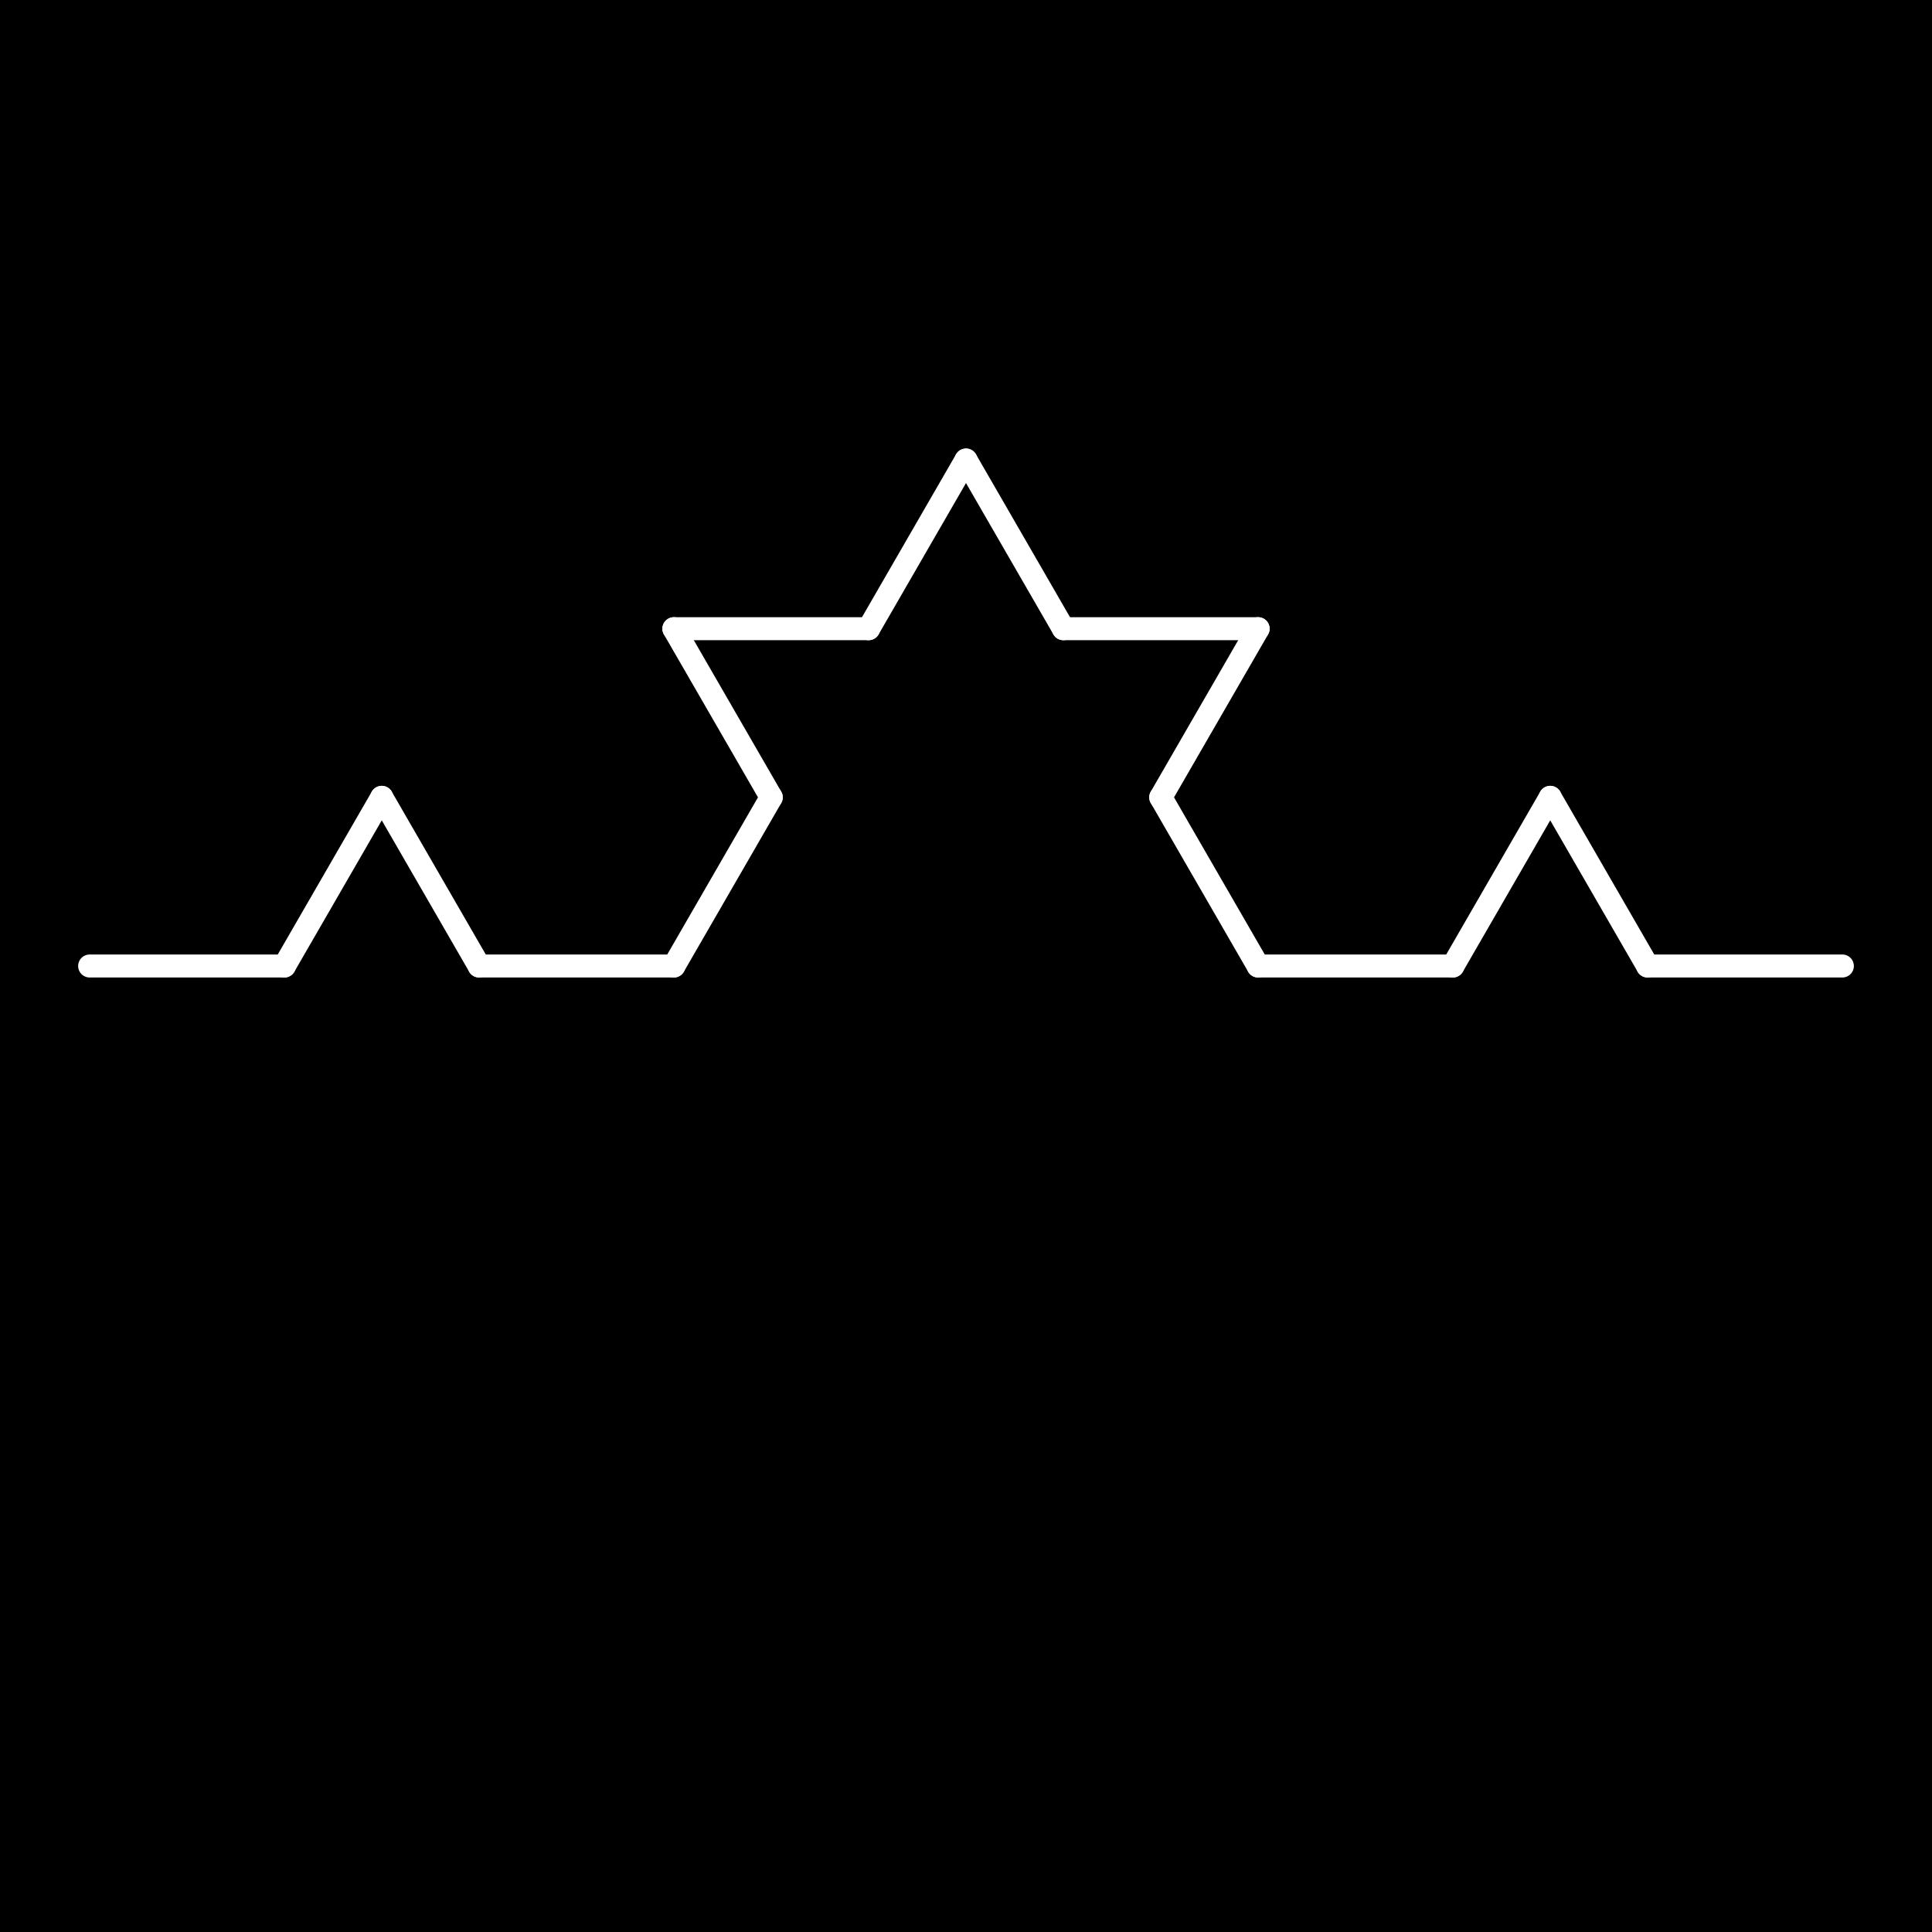
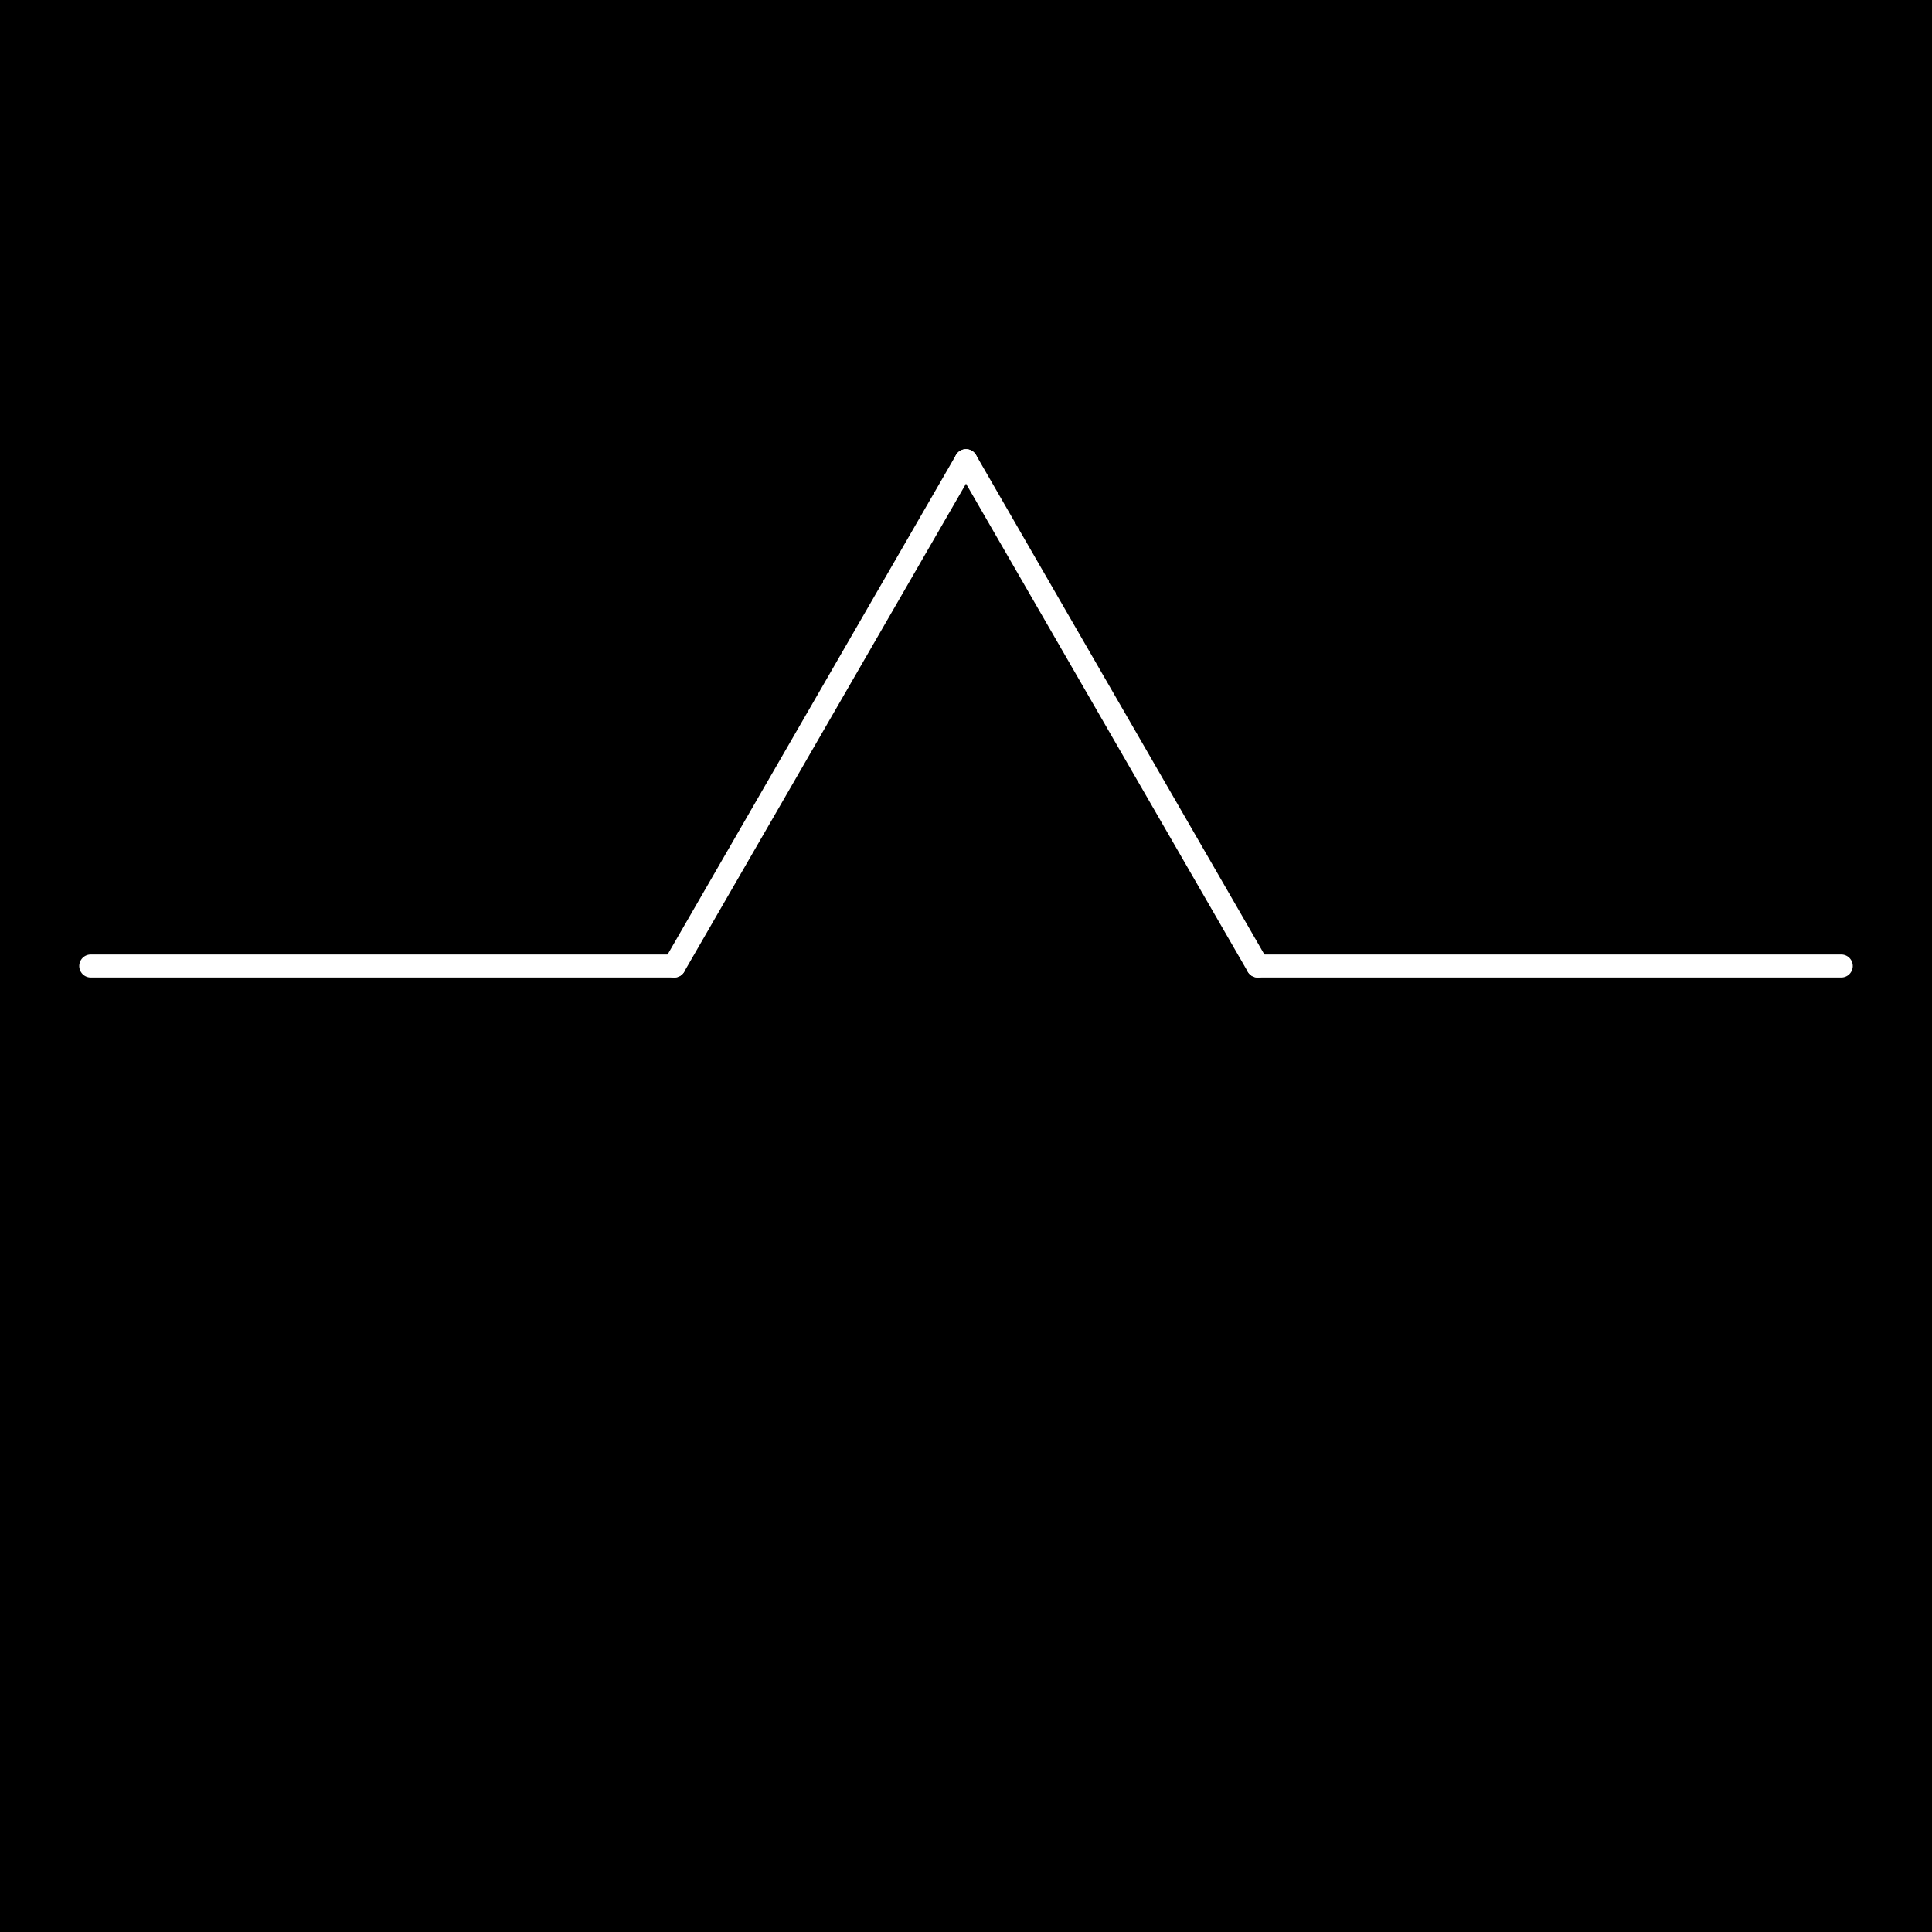
- <svg xmlns="http://www.w3.org/2000/svg" width="529.1" height="529.1" viewBox="-264.55 -264.55 529.1 529.1">
-   <rect x="-264.55" y="-264.55" width="529.1" height="529.1" fill="#000000" />
+ <svg xmlns="http://www.w3.org/2000/svg" width="331.1" height="331.1" viewBox="-165.55 -165.55 331.1 331.1">
+   <rect x="-165.55" y="-165.55" width="331.1" height="331.1" fill="#000000" />
  <g fill="none" stroke-linecap="round" stroke-linejoin="round">
-     <line x1="-240" y1="0" x2="-186.667" y2="0" stroke="#ffffff" stroke-width="6.299" />
-     <line x1="-186.667" y1="0" x2="-160" y2="-46.188" stroke="#ffffff" stroke-width="6.299" />
-     <line x1="-160" y1="-46.188" x2="-133.333" y2="0" stroke="#ffffff" stroke-width="6.299" />
-     <line x1="-133.333" y1="0" x2="-80" y2="0" stroke="#ffffff" stroke-width="6.299" />
-     <line x1="-80" y1="0" x2="-53.333" y2="-46.188" stroke="#ffffff" stroke-width="6.299" />
-     <line x1="-53.333" y1="-46.188" x2="-80" y2="-92.376" stroke="#ffffff" stroke-width="6.299" />
-     <line x1="-80" y1="-92.376" x2="-26.667" y2="-92.376" stroke="#ffffff" stroke-width="6.299" />
-     <line x1="-26.667" y1="-92.376" x2="0" y2="-138.564" stroke="#ffffff" stroke-width="6.299" />
-     <line x1="0" y1="-138.564" x2="26.667" y2="-92.376" stroke="#ffffff" stroke-width="6.299" />
-     <line x1="26.667" y1="-92.376" x2="80" y2="-92.376" stroke="#ffffff" stroke-width="6.299" />
-     <line x1="80" y1="-92.376" x2="53.333" y2="-46.188" stroke="#ffffff" stroke-width="6.299" />
-     <line x1="53.333" y1="-46.188" x2="80" y2="0" stroke="#ffffff" stroke-width="6.299" />
-     <line x1="80" y1="0" x2="133.333" y2="0" stroke="#ffffff" stroke-width="6.299" />
-     <line x1="133.333" y1="0" x2="160" y2="-46.188" stroke="#ffffff" stroke-width="6.299" />
-     <line x1="160" y1="-46.188" x2="186.667" y2="0" stroke="#ffffff" stroke-width="6.299" />
-     <line x1="186.667" y1="0" x2="240" y2="0" stroke="#ffffff" stroke-width="6.299" />
+     <line x1="-150" y1="0" x2="-50" y2="0" stroke="#ffffff" stroke-width="3.942" />
+     <line x1="-50" y1="0" x2="0" y2="-86.603" stroke="#ffffff" stroke-width="3.942" />
+     <line x1="0" y1="-86.603" x2="50" y2="0" stroke="#ffffff" stroke-width="3.942" />
+     <line x1="50" y1="0" x2="150" y2="0" stroke="#ffffff" stroke-width="3.942" />
  </g>
</svg>
